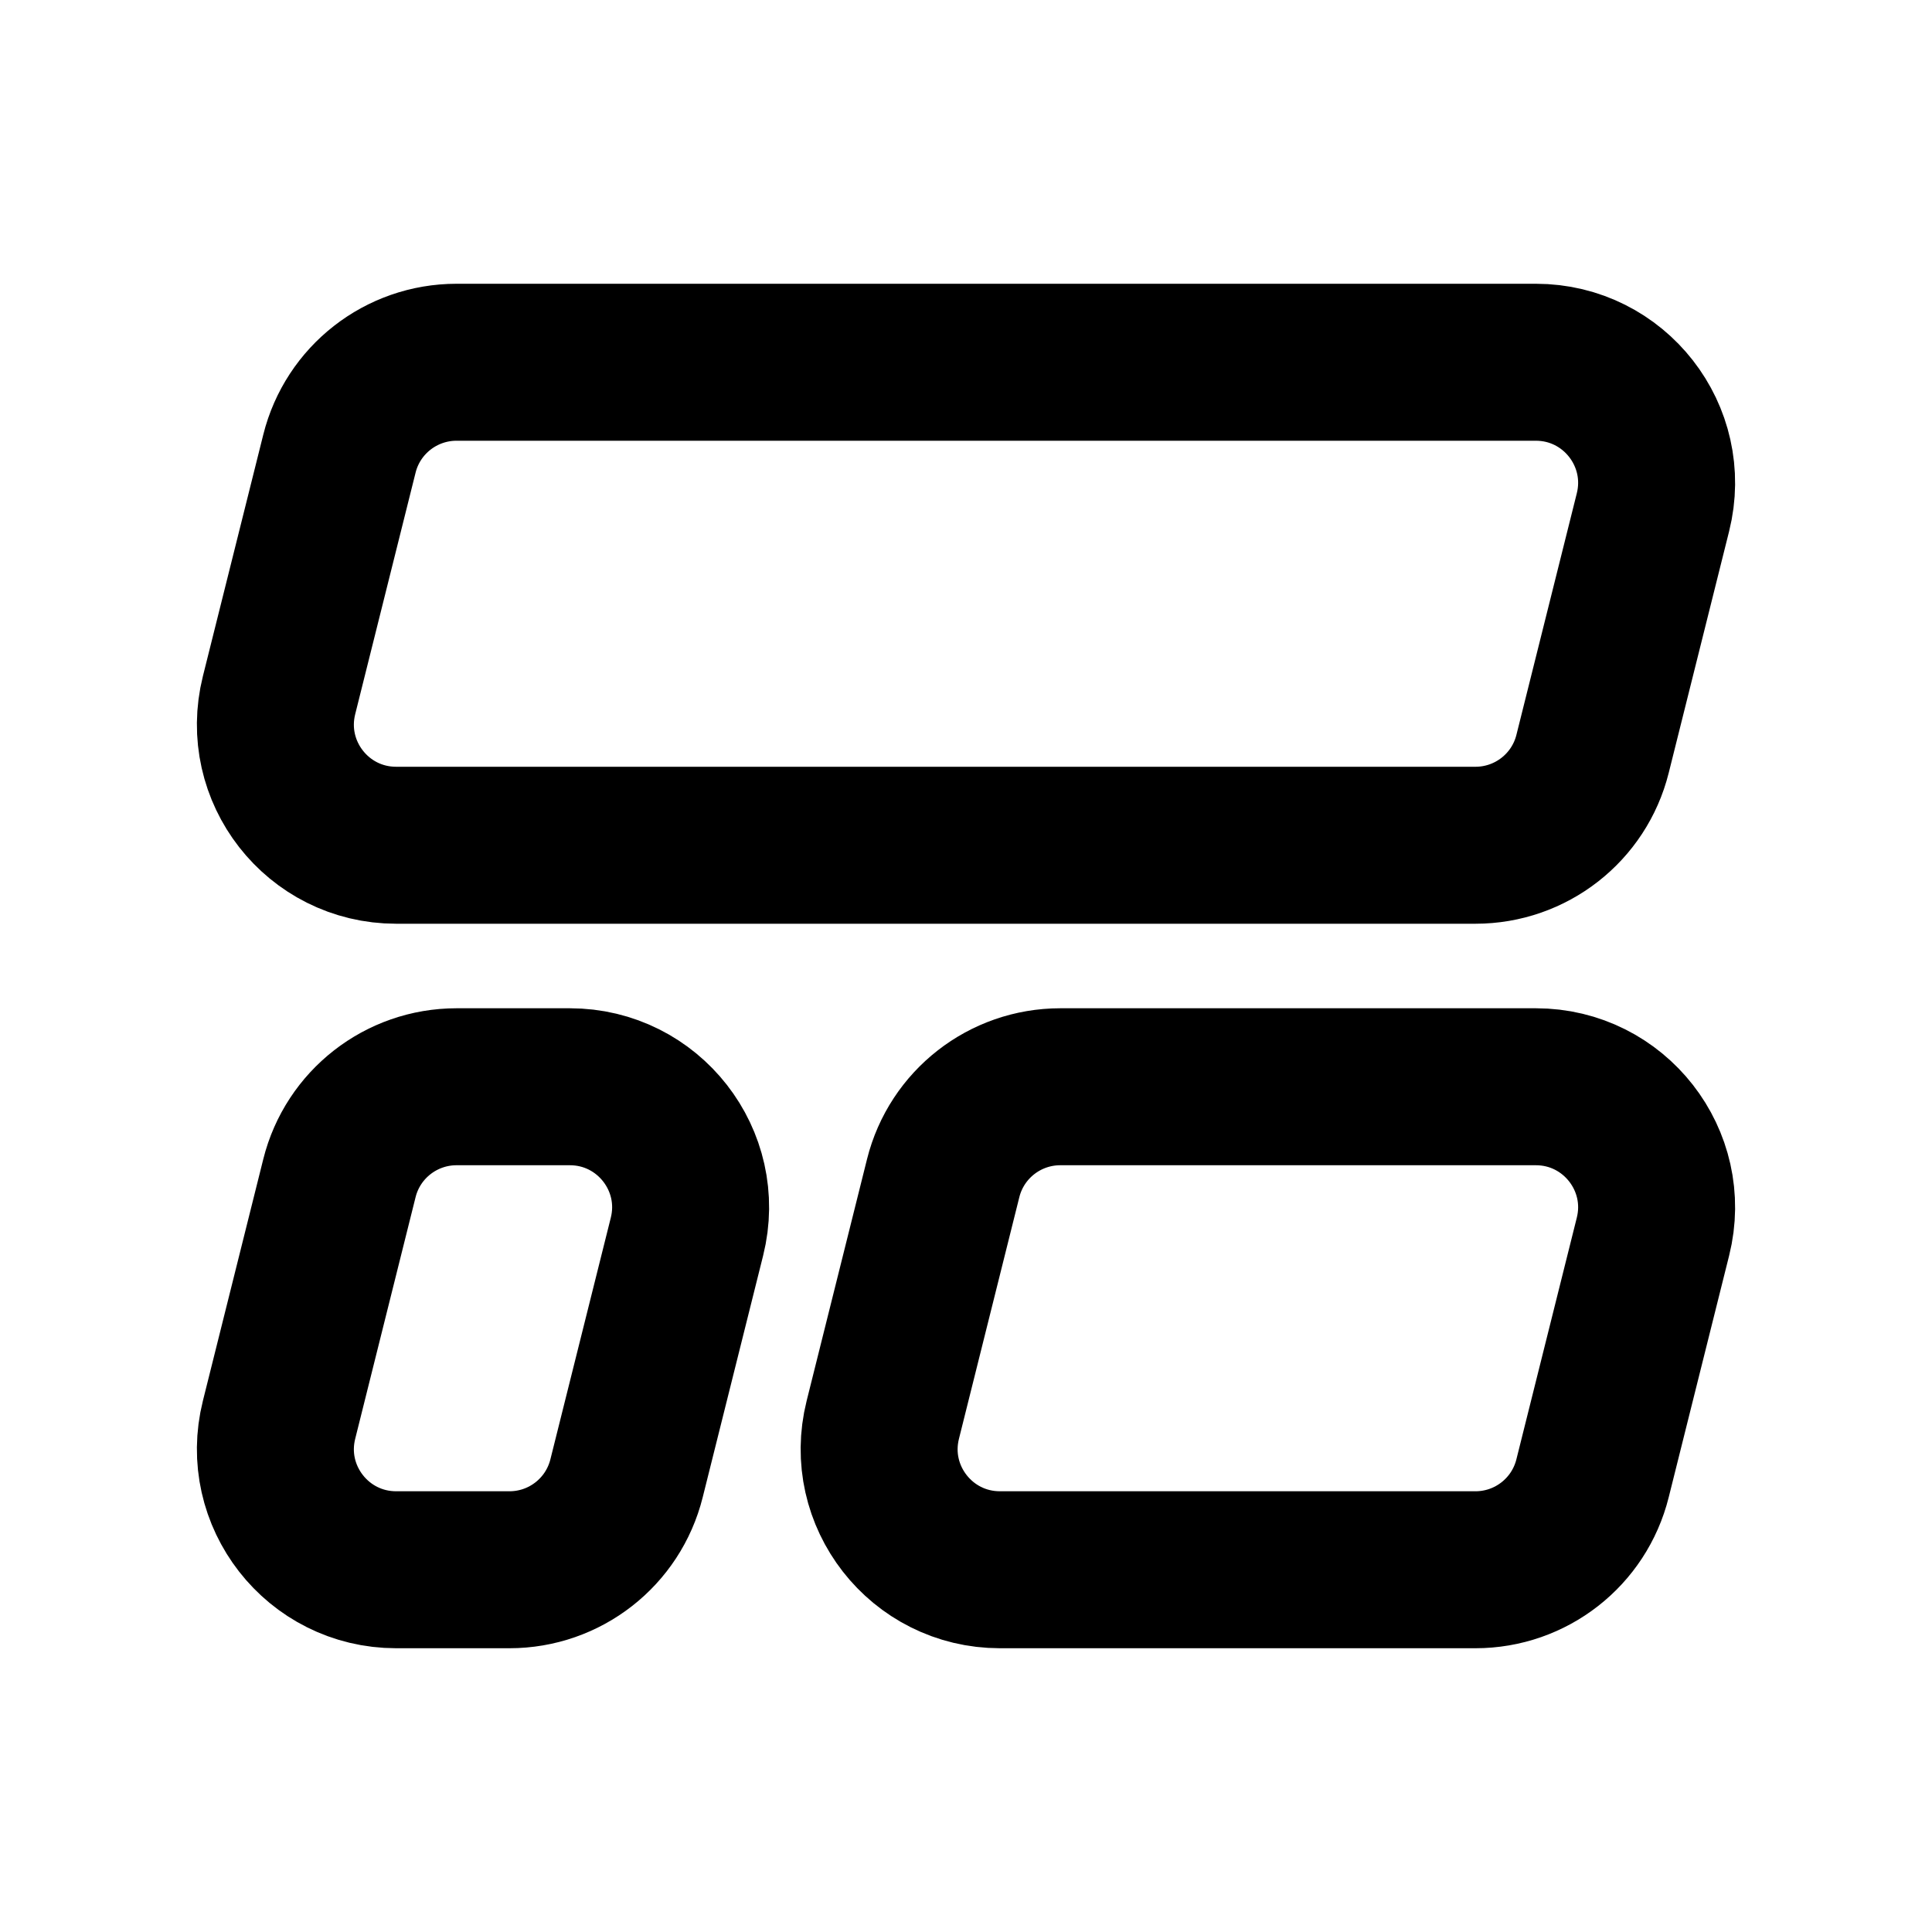
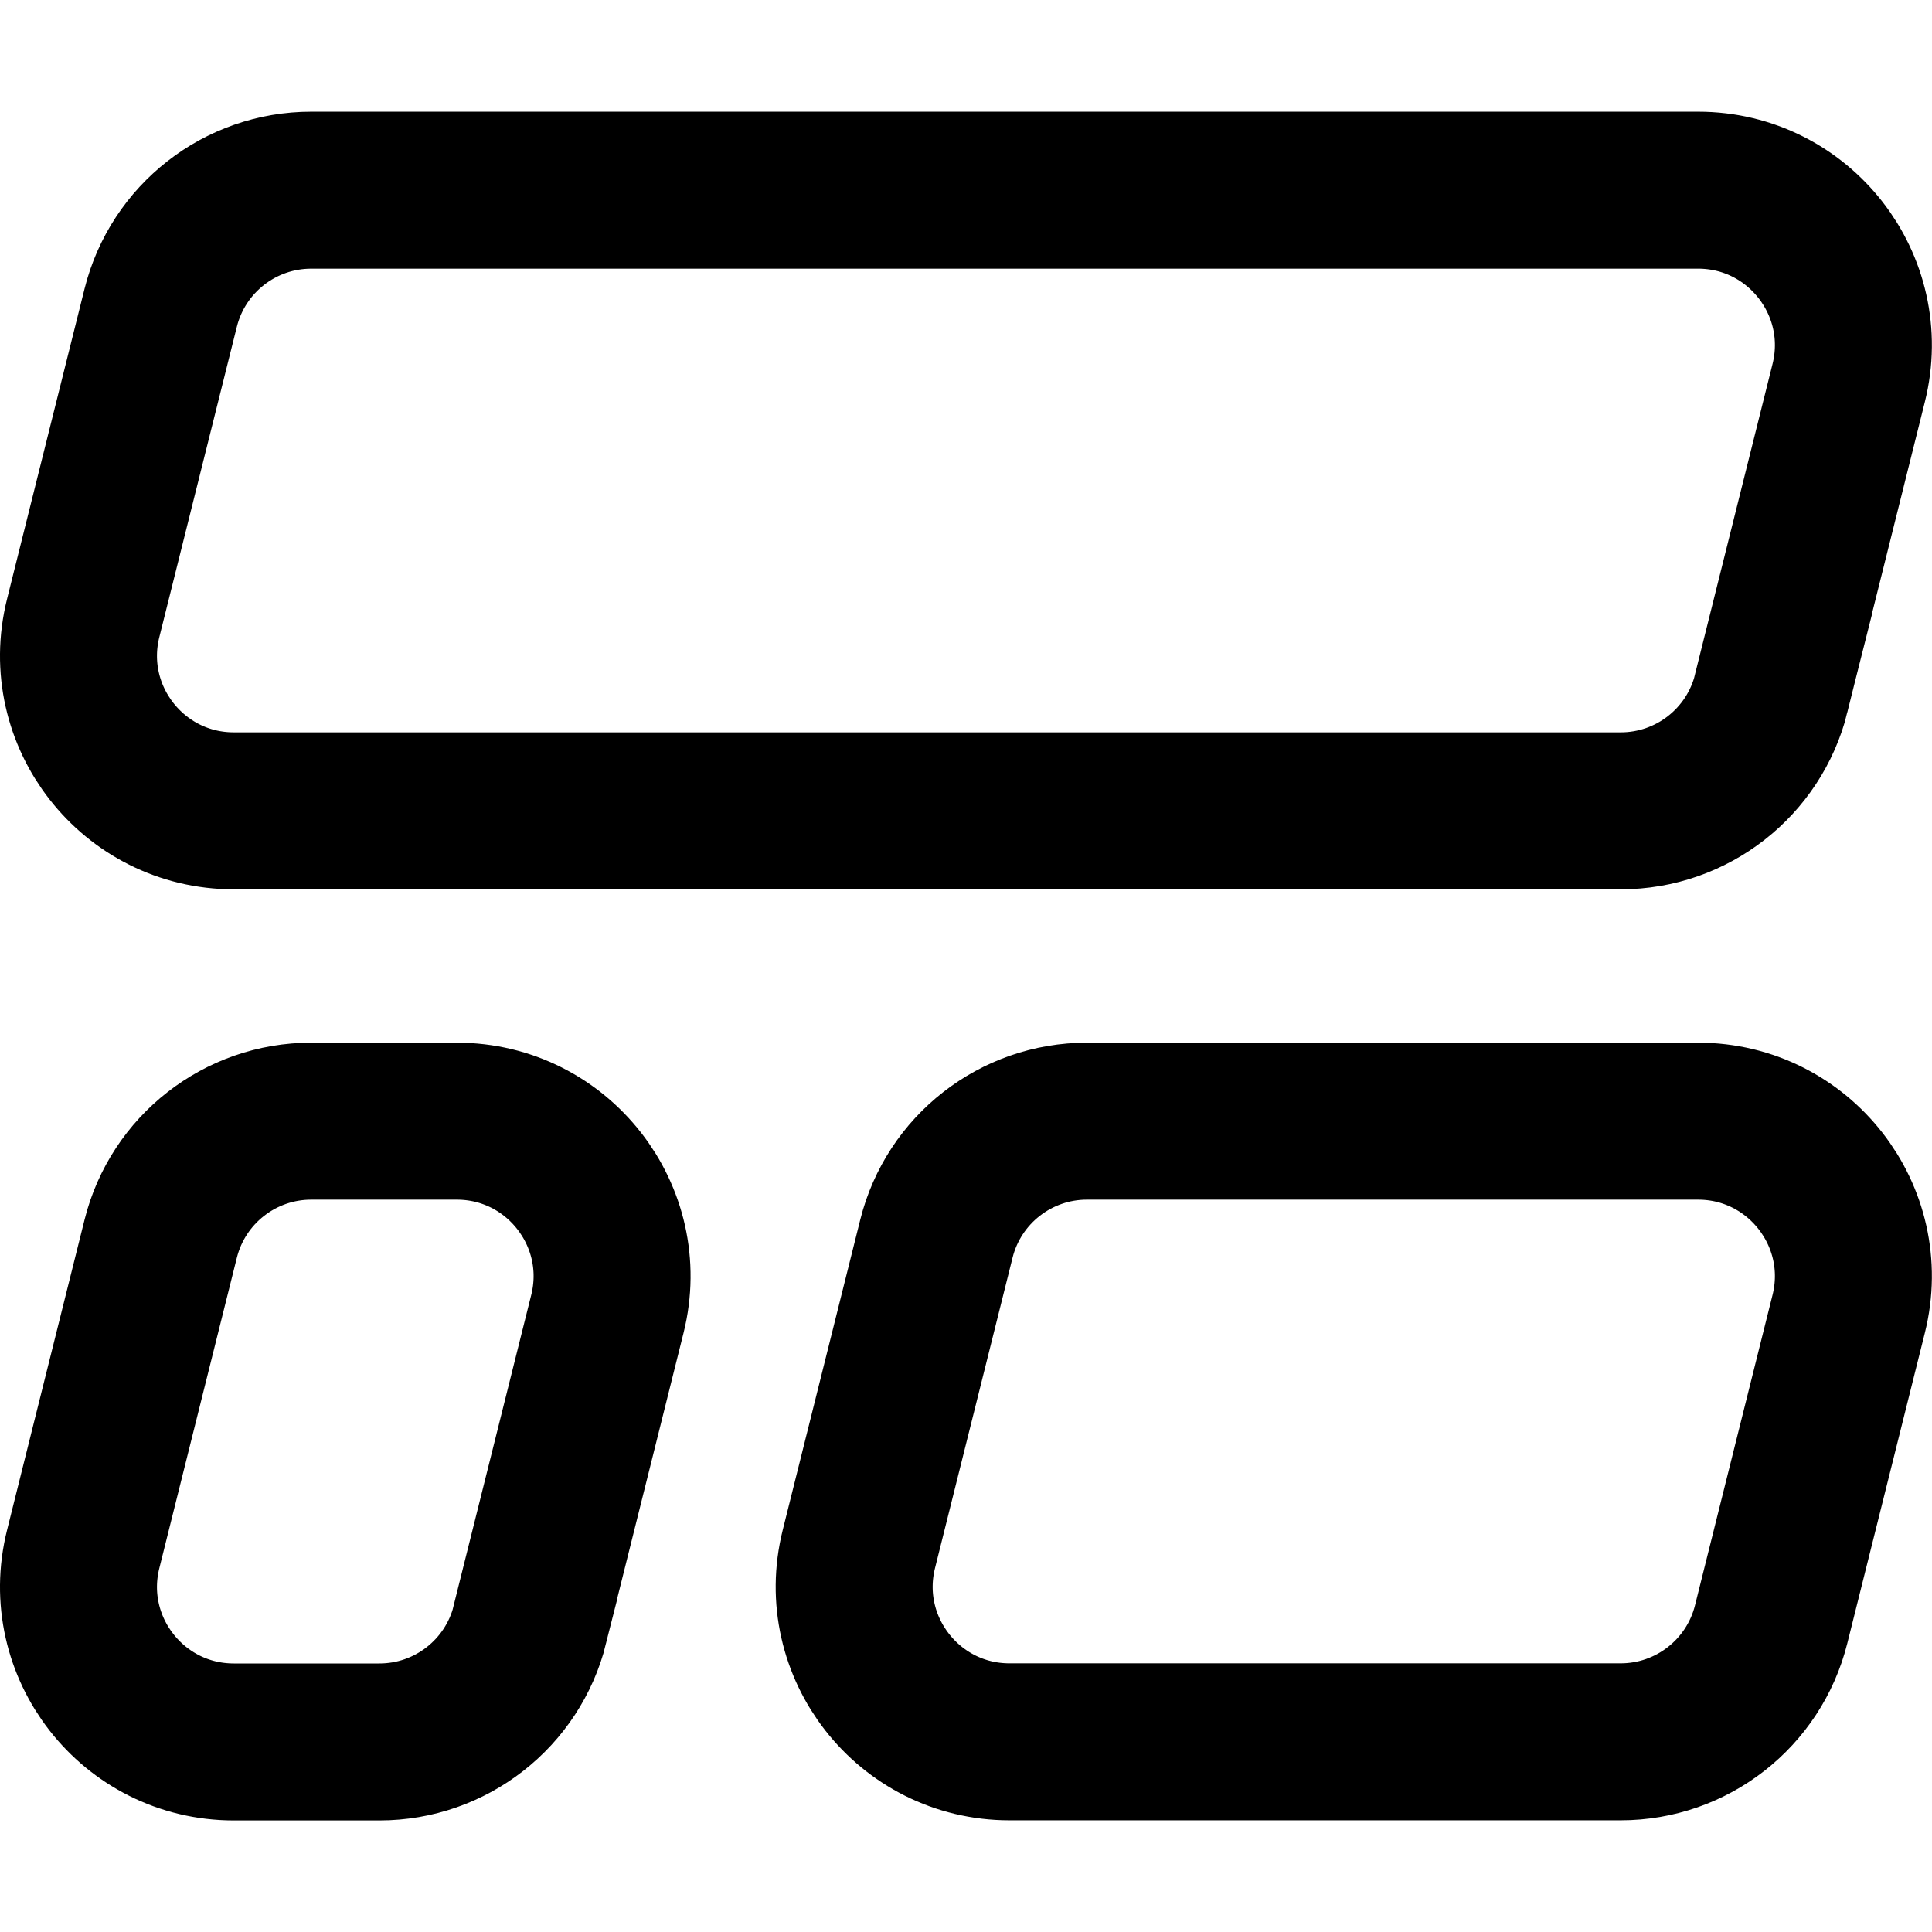
- <svg xmlns="http://www.w3.org/2000/svg" viewBox="0 0 16 16" fill="none">
-   <path d="M13.189 6.243L13.689 4.243C13.847 3.611 13.37 3 12.719 3H3.781C3.322 3 2.922 3.312 2.811 3.757L2.311 5.757C2.153 6.389 2.63 7 3.281 7H12.219C12.678 7 13.078 6.688 13.189 6.243Z" stroke="currentColor" stroke-width="1.3" stroke-linecap="round" />
-   <path d="M13.189 12.242L13.689 10.242C13.847 9.611 13.37 9 12.719 9H8.781C8.322 9 7.922 9.312 7.811 9.757L7.311 11.758C7.153 12.389 7.63 13 8.281 13H12.219C12.678 13 13.078 12.688 13.189 12.242Z" stroke="currentColor" stroke-width="1.3" stroke-linecap="round" />
-   <path d="M5.189 12.242L5.689 10.242C5.847 9.611 5.37 9 4.719 9H3.781C3.322 9 2.922 9.312 2.811 9.757L2.311 11.758C2.153 12.389 2.63 13 3.281 13H4.219C4.678 13 5.078 12.688 5.189 12.242Z" stroke="currentColor" stroke-width="1.3" stroke-linecap="round" />
+ <svg xmlns="http://www.w3.org/2000/svg" fill="none" viewBox="0 0 16 16">
+   <g stroke="currentColor" stroke-linecap="round" stroke-width="1.3" clip-path="url(#a)">
+     <path d="m14.668 5.742.642-2.57c.203-.811-.411-1.597-1.247-1.597H2.578a1.285 1.285 0 0 0-1.247.973l-.642 2.57c-.203.811.411 1.597 1.247 1.597h11.486a1.285 1.285 0 0 0 1.247-.973Zm0 7.71.642-2.57c.203-.811-.411-1.597-1.247-1.597h-5.061a1.285 1.285 0 0 0-1.247.973l-.642 2.57c-.203.811.411 1.597 1.247 1.597h5.061a1.285 1.285 0 0 0 1.247-.973Zm-10.28 0 .642-2.57c.203-.811-.411-1.597-1.247-1.597H2.578a1.285 1.285 0 0 0-1.247.973L.689 12.829c-.203.811.411 1.597 1.247 1.597h1.206a1.285 1.285 0 0 0 1.247-.973Z" />
+   </g>
+   <defs>
+     <clipPath id="a">
+       <path fill="currentColor" d="M0 0h16v16H0z" />
+     </clipPath>
+   </defs>
</svg>
